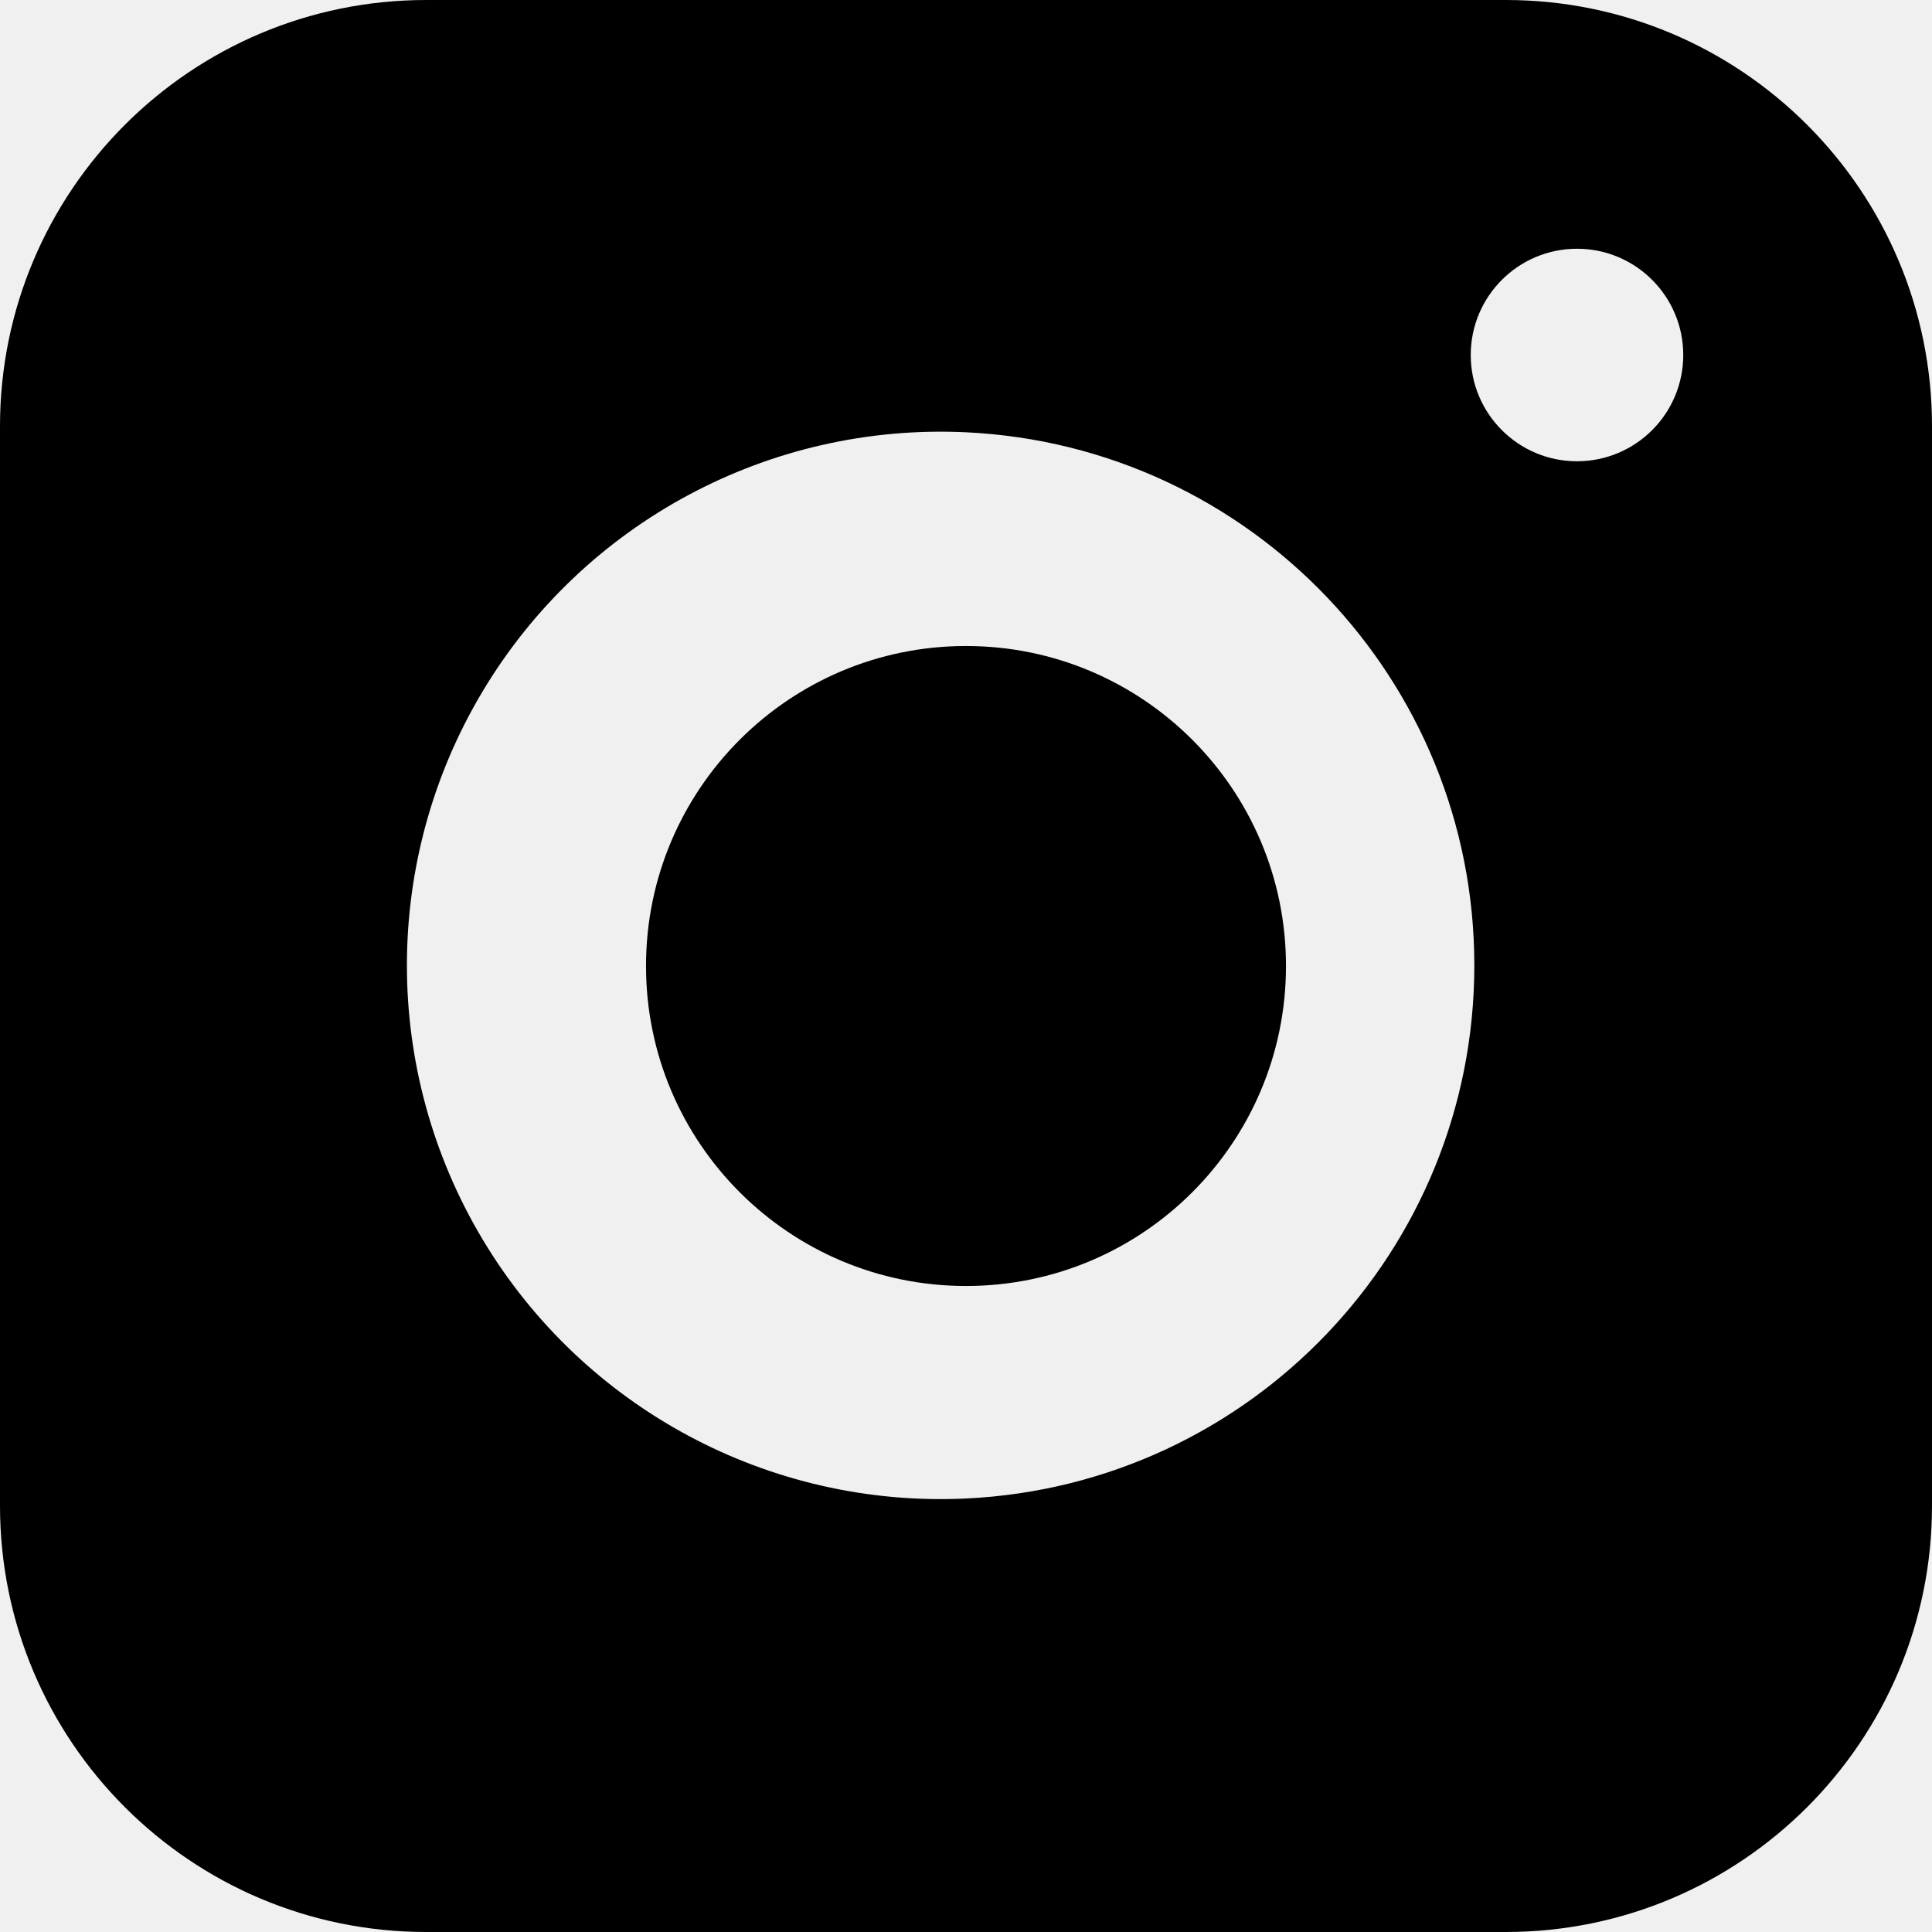
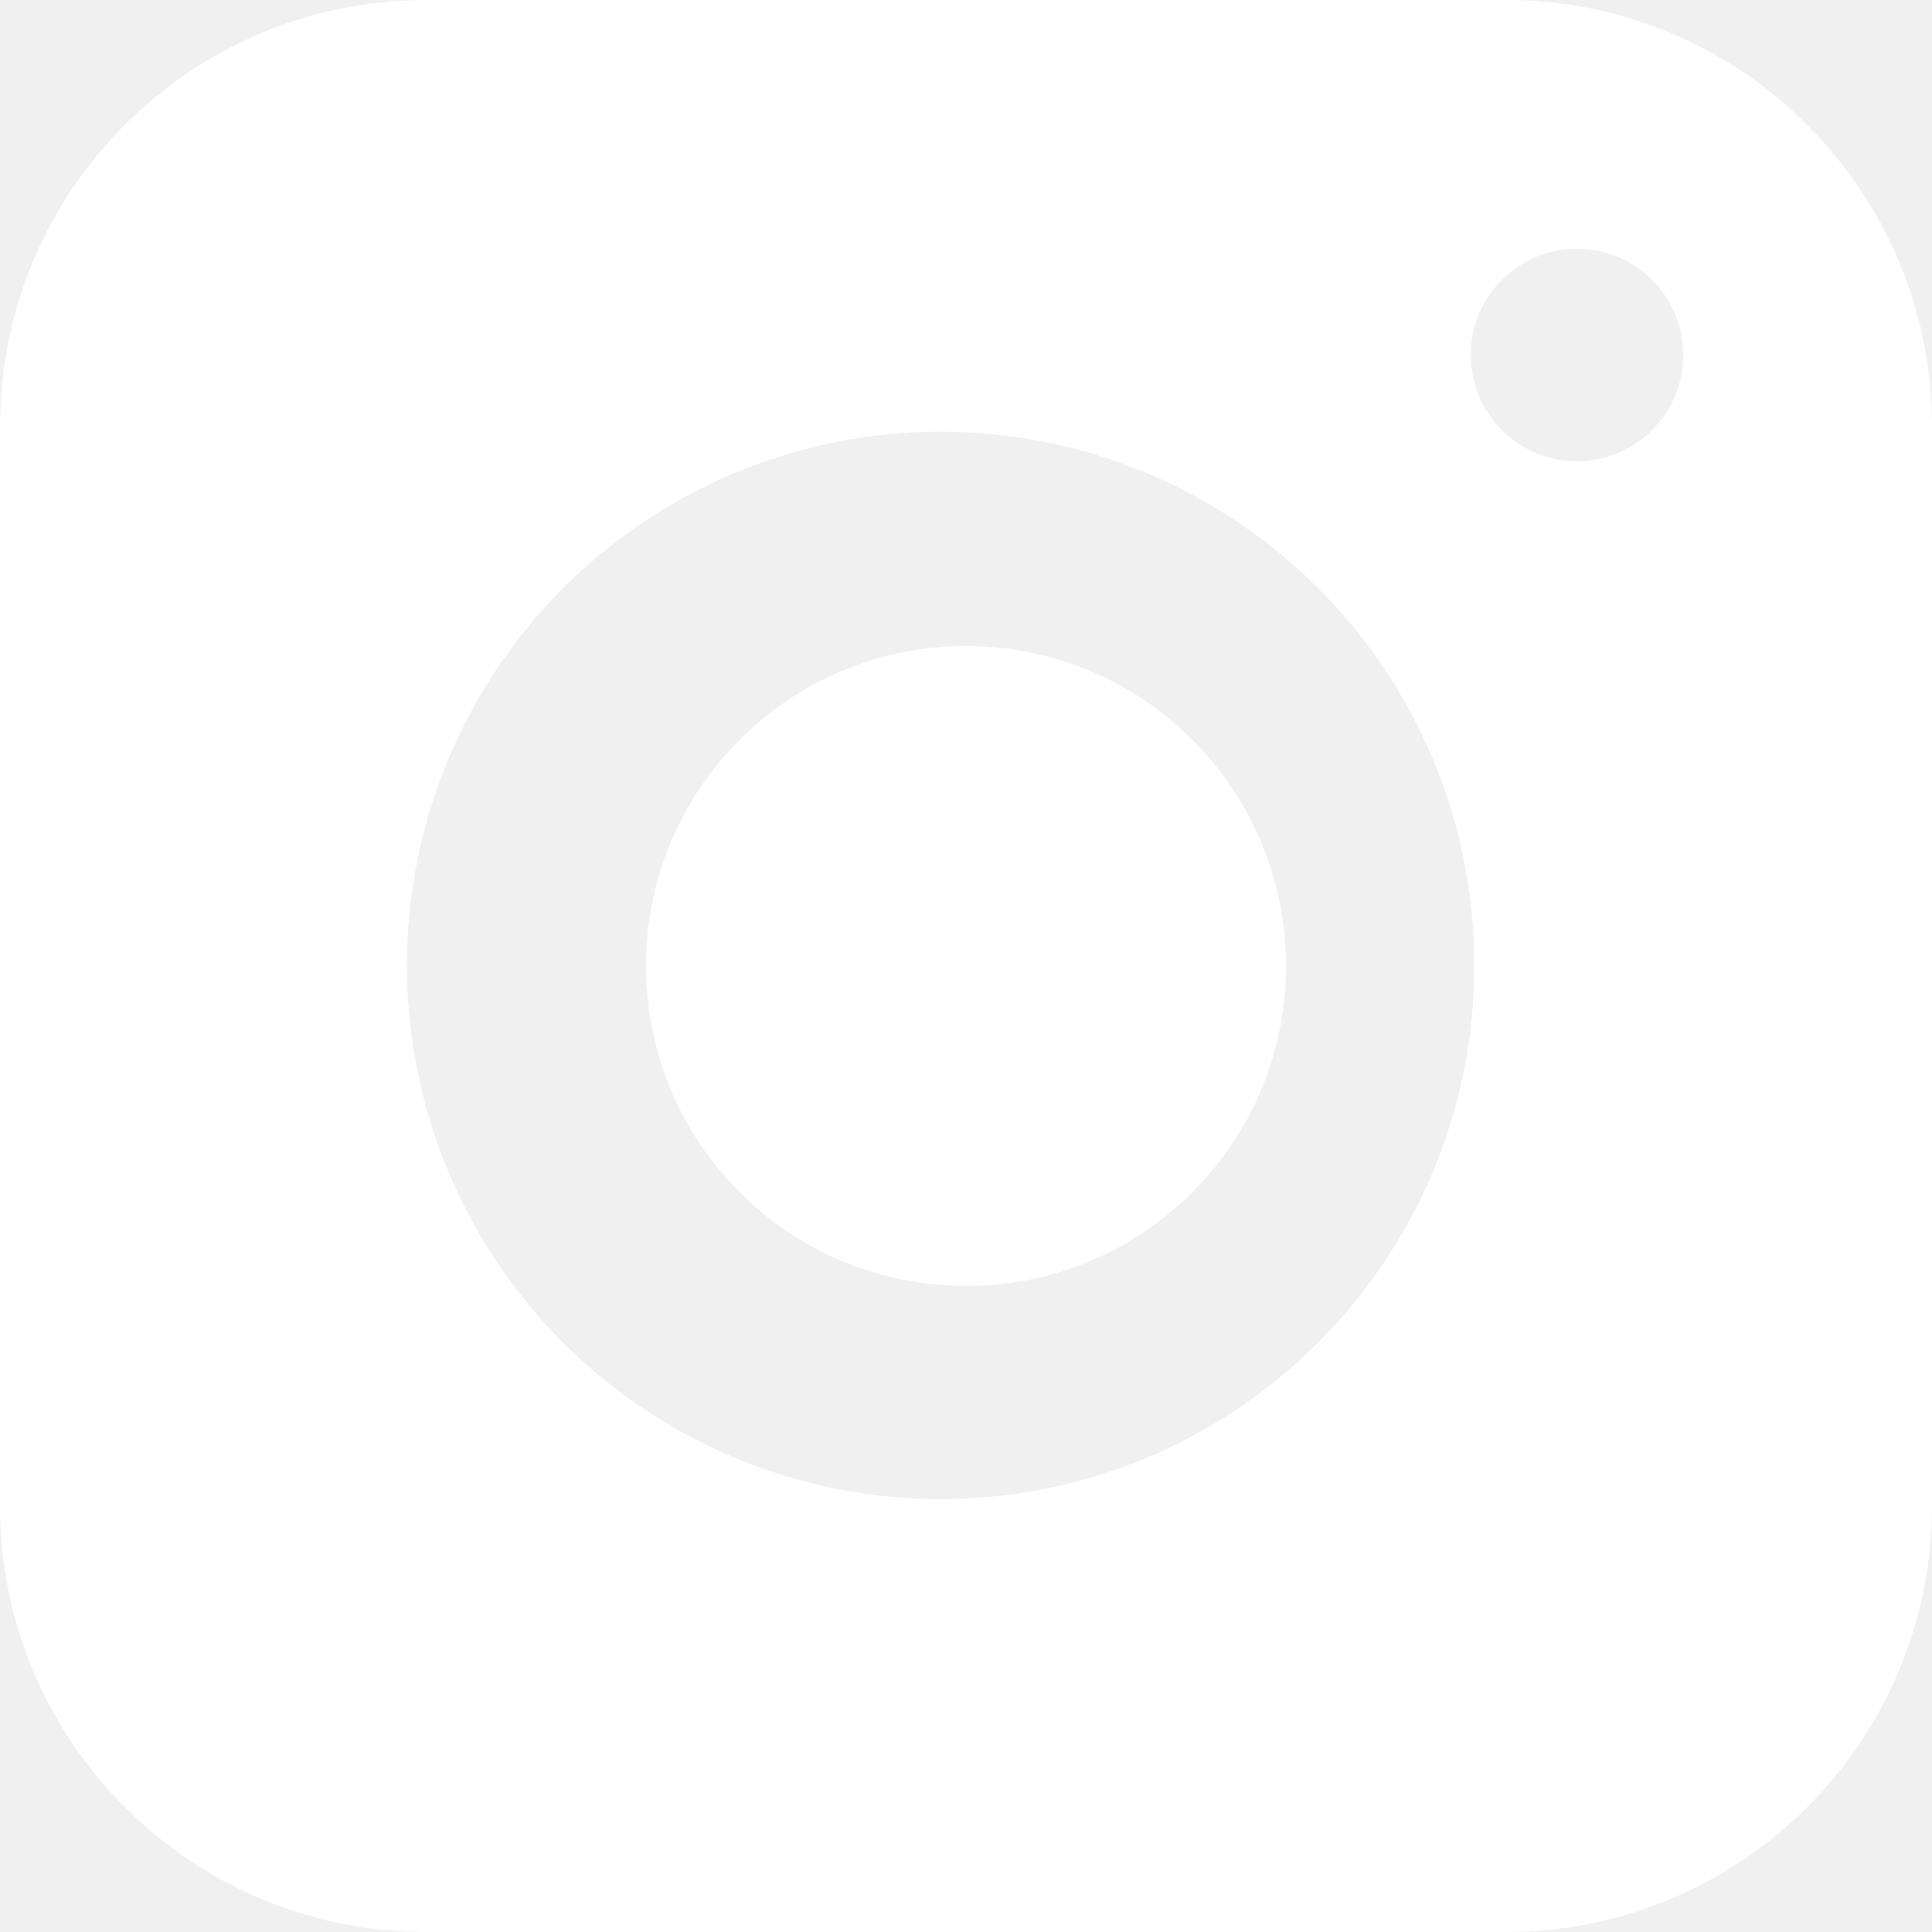
- <svg xmlns="http://www.w3.org/2000/svg" viewBox="0 0 16 16" aria-hidden="true">
-   <path fill="currentColor" d="M10.65 8a2.65 2.65 0 1 1-5.3 0 2.65 2.65 0 0 1 5.3 0Z" />
-   <path fill="currentColor" d="M12.47 0H3.53A3.53 3.53 0 0 0 0 3.53v8.94A3.53 3.53 0 0 0 3.53 16h8.94A3.53 3.53 0 0 0 16 12.47V3.53A3.53 3.53 0 0 0 12.47 0ZM8 12.41a4.42 4.42 0 1 1 0-8.83 4.42 4.42 0 0 1 0 8.83Zm5.06-8.59a.88.88 0 1 1 0-1.76.88.88 0 0 1 0 1.76Z" />
+ <svg xmlns="http://www.w3.org/2000/svg" viewBox="0 0 16 16" fill="#ffffff" aria-hidden="true">
+   <path d="M10.65 8a2.65 2.65 0 1 1-5.3 0 2.65 2.65 0 0 1 5.3 0Z" />
+   <path d="M12.47 0H3.53A3.53 3.53 0 0 0 0 3.53v8.94A3.53 3.53 0 0 0 3.53 16h8.94A3.53 3.53 0 0 0 16 12.47V3.53A3.53 3.53 0 0 0 12.47 0ZM8 12.41a4.42 4.42 0 1 1 0-8.83 4.42 4.42 0 0 1 0 8.83Zm5.06-8.59a.88.88 0 1 1 0-1.76.88.88 0 0 1 0 1.76Z" />
</svg>
